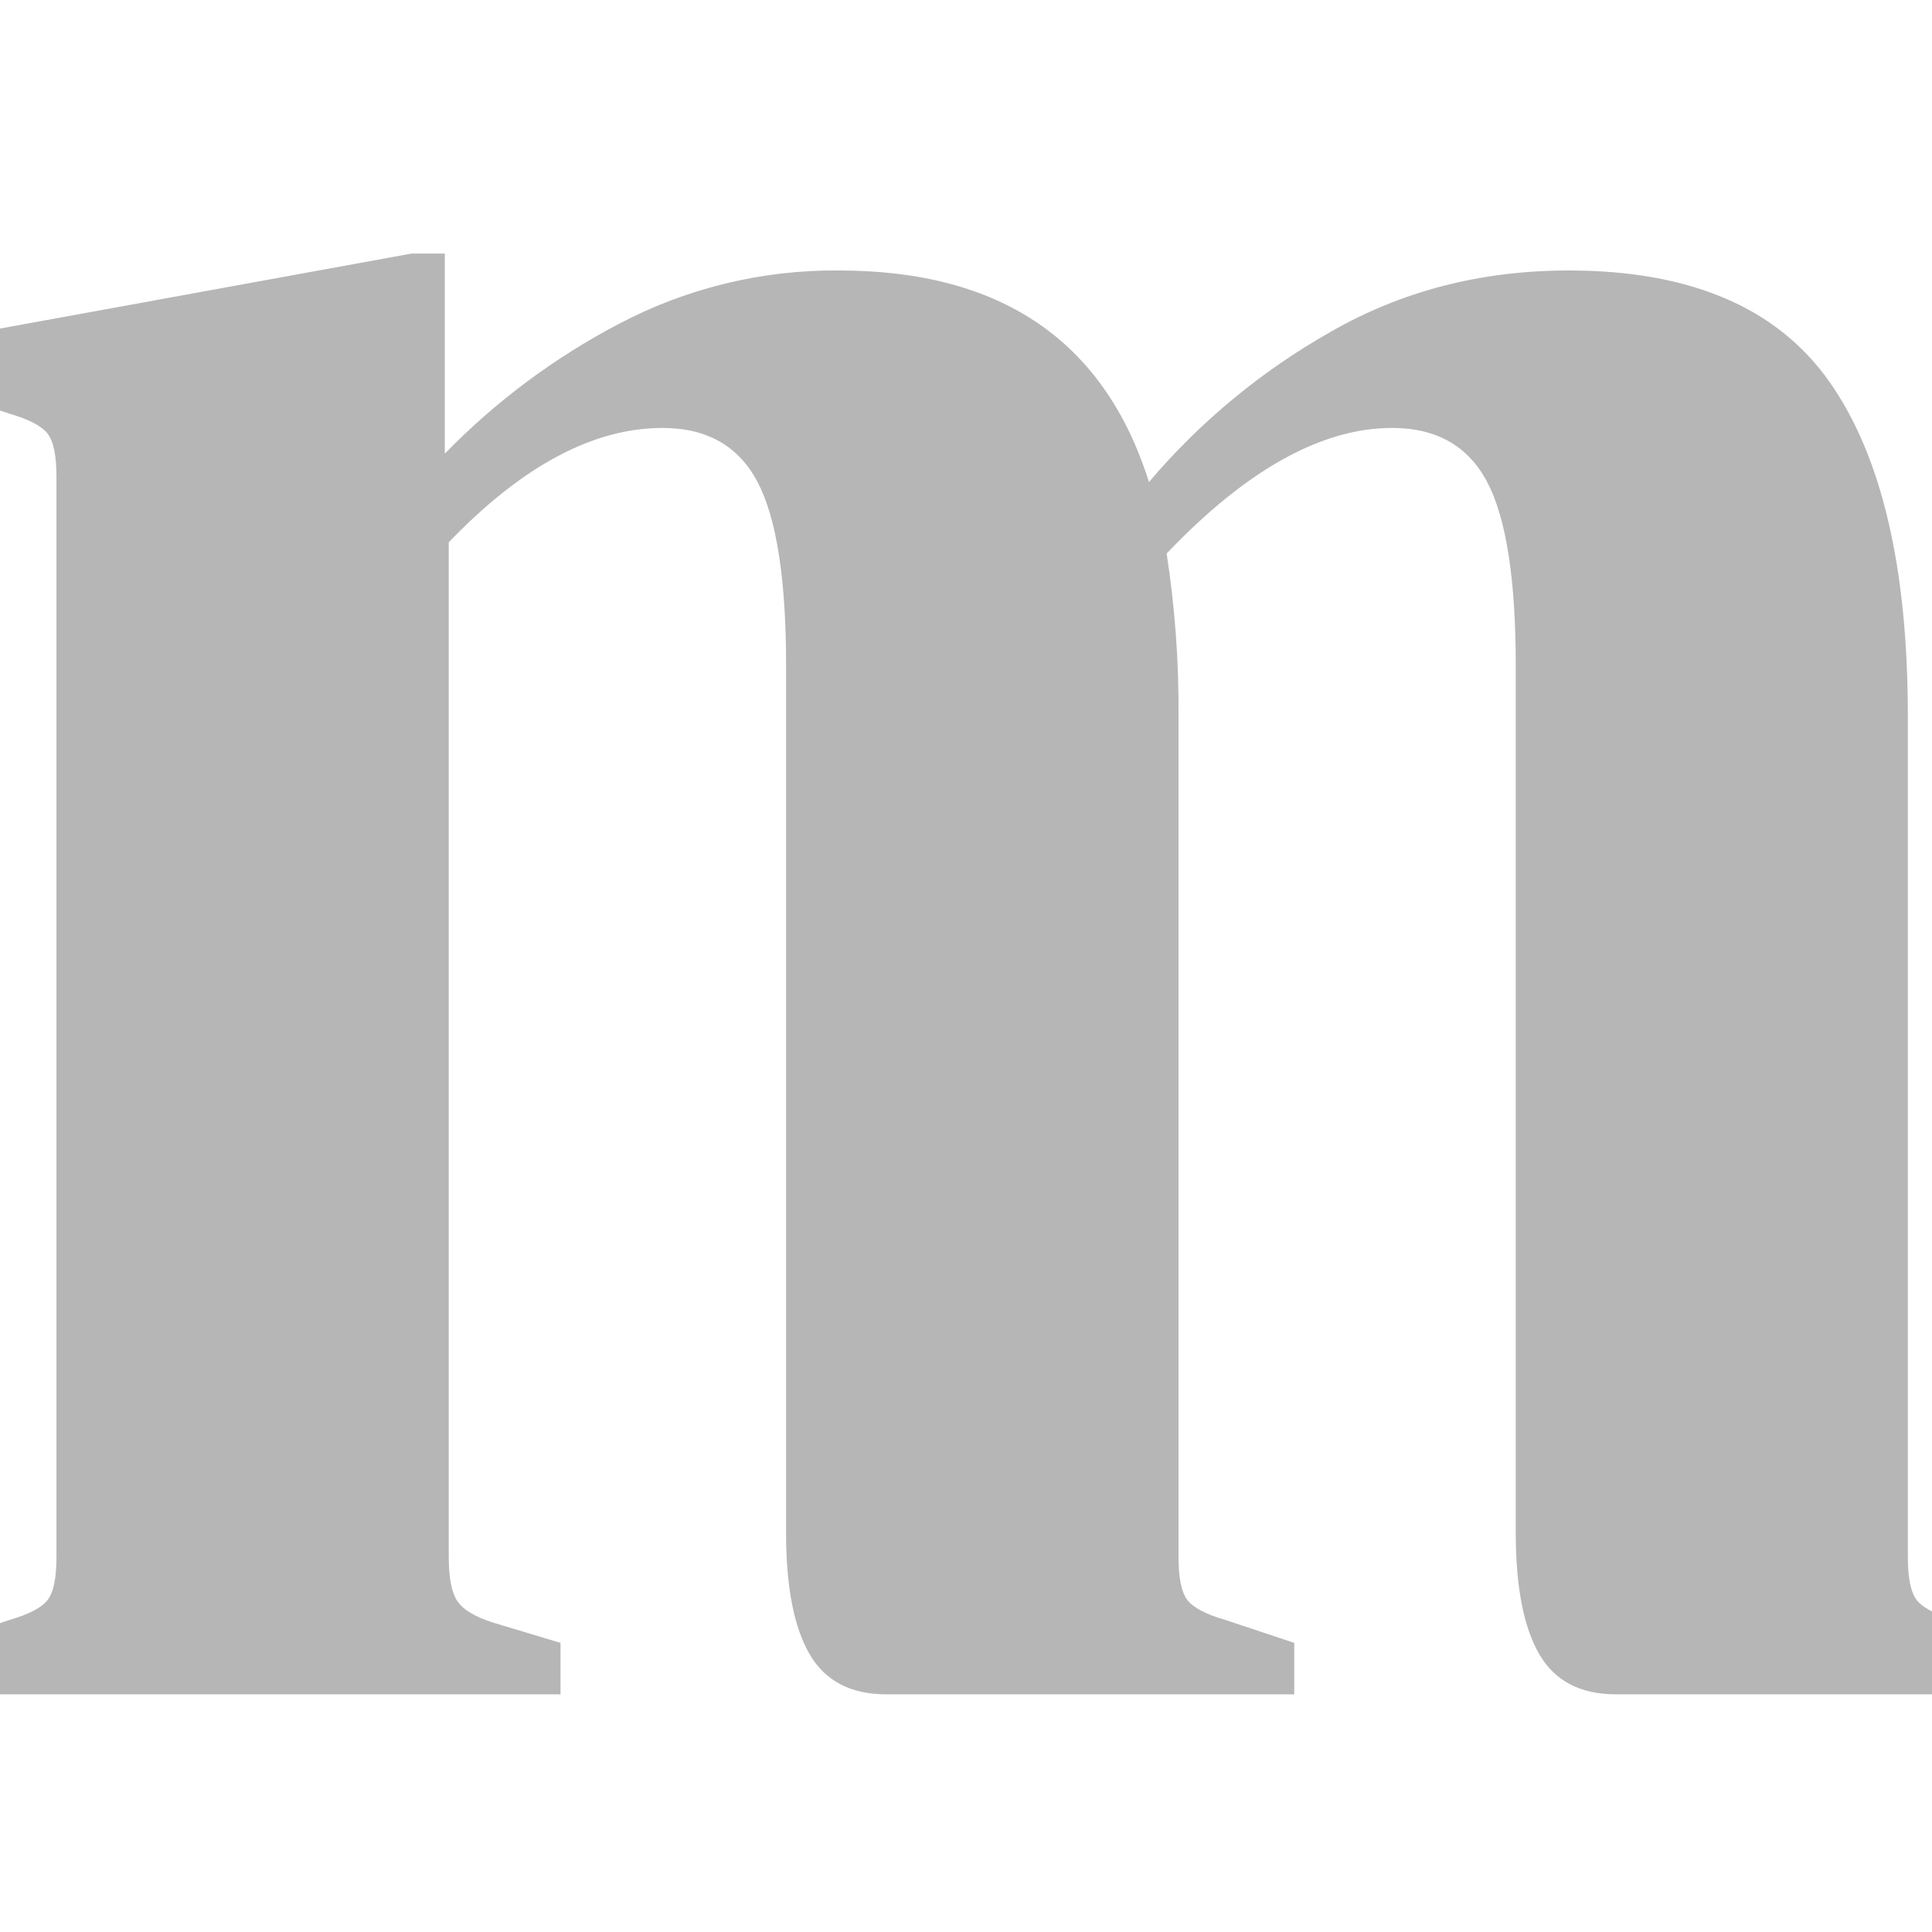
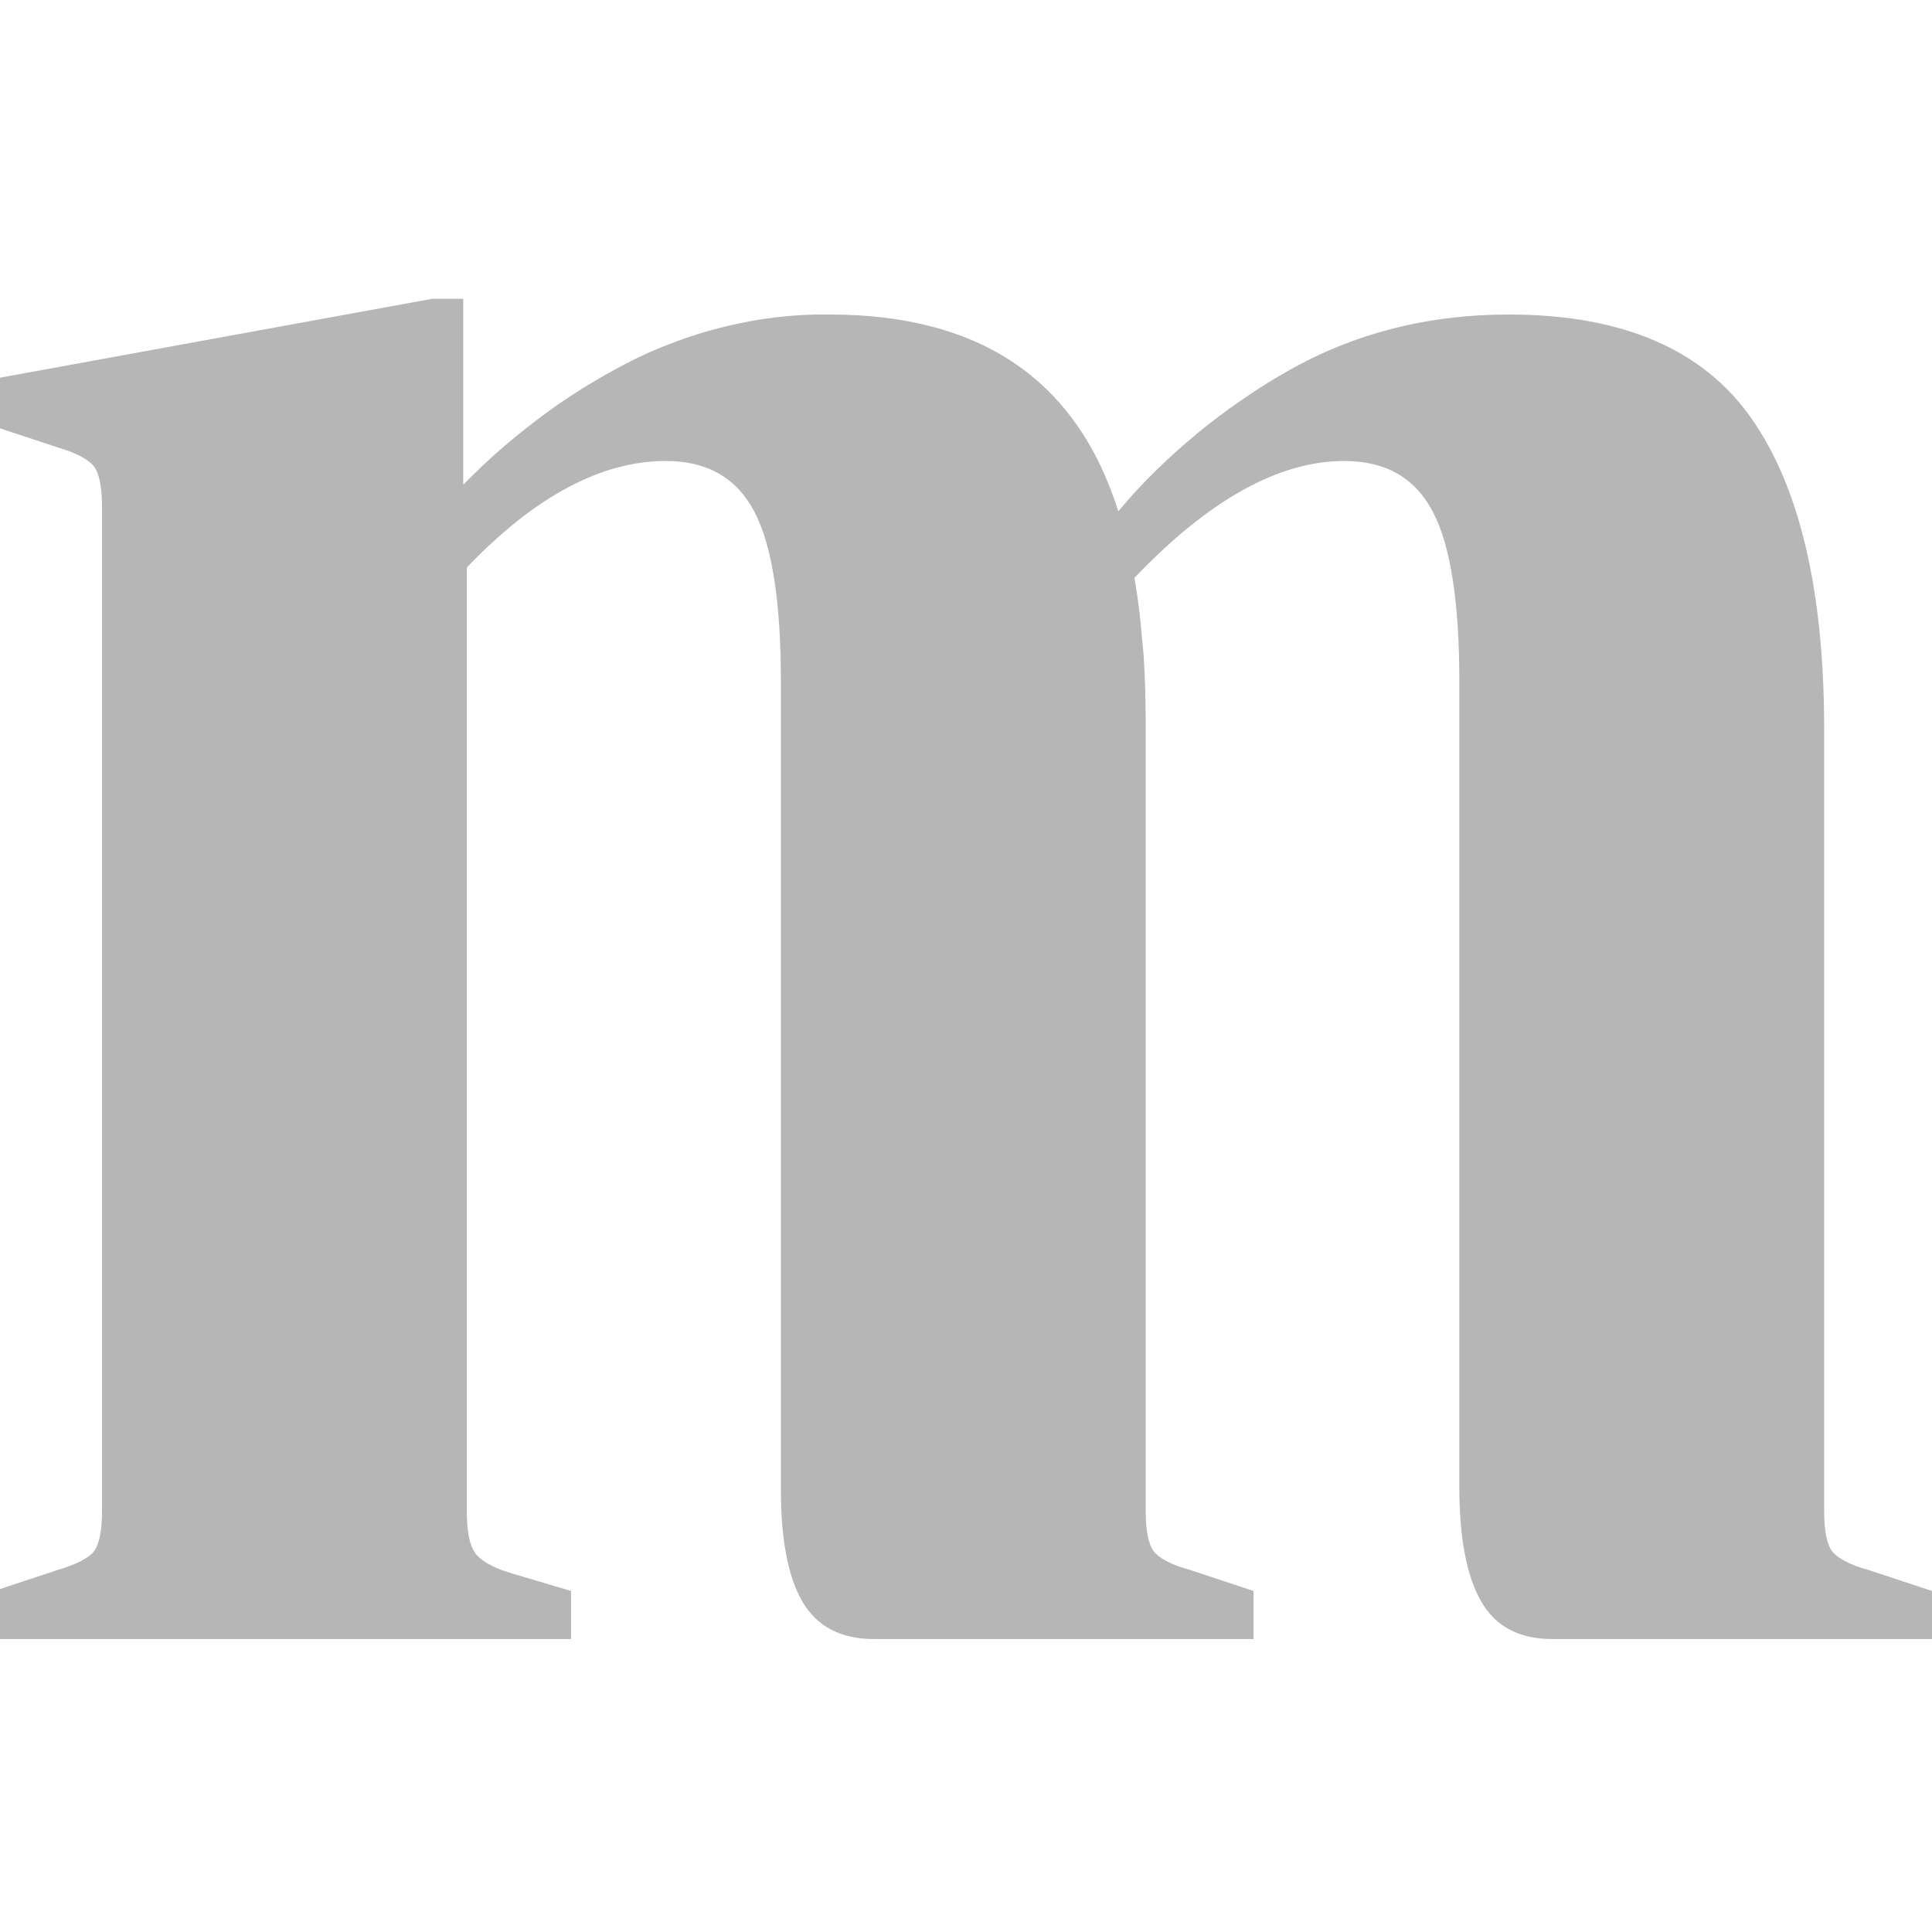
- <svg xmlns="http://www.w3.org/2000/svg" viewBox="0 0 400 400">
-   <path transform="translate(-50 -50)" fill="#b6b6b6" d="M178.24,117a95.75,95.75,0,0,1,45.48-11q50.36,0,64.16,43.8a139.1,139.1,0,0,1,37.57-31.07q22.13-12.73,49.34-12.73,37.77,0,54,23.08T445,198.38v174c0,4.35.61,7.3,1.83,8.88s3.86,3,7.92,4.14L469,390.14v10.65H384.53q-11,0-15.83-8.29t-4.88-24.86V187.73q0-26.64-5.89-37.88T338.24,138.6q-21.93,0-46.7,26A210,210,0,0,1,294,198.38v174c0,4.35.61,7.3,1.83,8.88s3.86,3,7.92,4.14l14.21,4.74v10.65H233.47q-11,0-15.84-8.29t-4.88-24.86V187.73q0-26.64-5.88-37.88t-19.7-11.25q-21.53,0-44.26,23.68v210.1c0,4.35.6,7.4,1.82,9.17s3.72,3.26,7.52,4.44l13.8,4.15v10.65H37.73V390.14l14.21-4.74q6.09-1.77,7.92-4.14c1.22-1.58,1.83-4.53,1.83-8.88V148.67q0-6.51-1.83-8.88t-7.92-4.15l-14.21-4.73V120.26l97.46-17.76h6.9v41.43A142.53,142.53,0,0,1,178.24,117Z" />
+ <svg xmlns="http://www.w3.org/2000/svg" viewBox="0 0 430 430" width="430" height="430">
+   <style>
+ 		.s0 { fill: #b6b6b6 } 
+ 	</style>
+   <path class="s0" d="m139.2 81q5.3-2.8 10.8-4.8 5.5-2.1 11.3-3.5 5.7-1.4 11.6-2.1 5.9-0.7 11.8-0.6 50.4 0 64.2 43.8 3.9-4.7 8.3-9 4.4-4.3 9.1-8.2 4.7-3.9 9.8-7.4 5-3.5 10.3-6.5 22.2-12.7 49.4-12.7 37.8 0 54 23.1 16.2 23.1 16.2 69.3v174q0 6.5 1.8 8.9c1.2 1.5 3.9 3 8 4.1l14.2 4.7v10.7h-84.5q-11 0-15.8-8.3-4.8-8.3-4.9-24.9v-179.9q0-26.6-5.9-37.8-5.9-11.3-19.7-11.3-21.9 0-46.7 26 0.7 4.2 1.2 8.4 0.4 4.2 0.8 8.4 0.3 4.3 0.4 8.5 0.1 4.2 0.1 8.5v174q0 6.5 1.8 8.9c1.2 1.5 3.9 3 8 4.1l14.2 4.7v10.7h-84.5q-11 0-15.9-8.3-4.8-8.3-4.8-24.9v-179.9q0-26.6-5.9-37.8-5.9-11.3-19.7-11.3-21.6 0-44.3 23.7v210.1q0 6.5 1.8 9.2 1.9 2.6 7.6 4.4l13.8 4.1v10.7h-128.4v-10.7l14.2-4.7q6.1-1.8 8-4.1 1.8-2.4 1.8-8.9v-223.7q0-6.5-1.8-8.9-1.9-2.4-8-4.2l-14.2-4.7v-10.6l97.5-17.8h6.9v41.4q3.9-4 8.2-7.8 4.3-3.7 8.8-7.1 4.5-3.4 9.3-6.4 4.8-3 9.8-5.6z" />
</svg>
